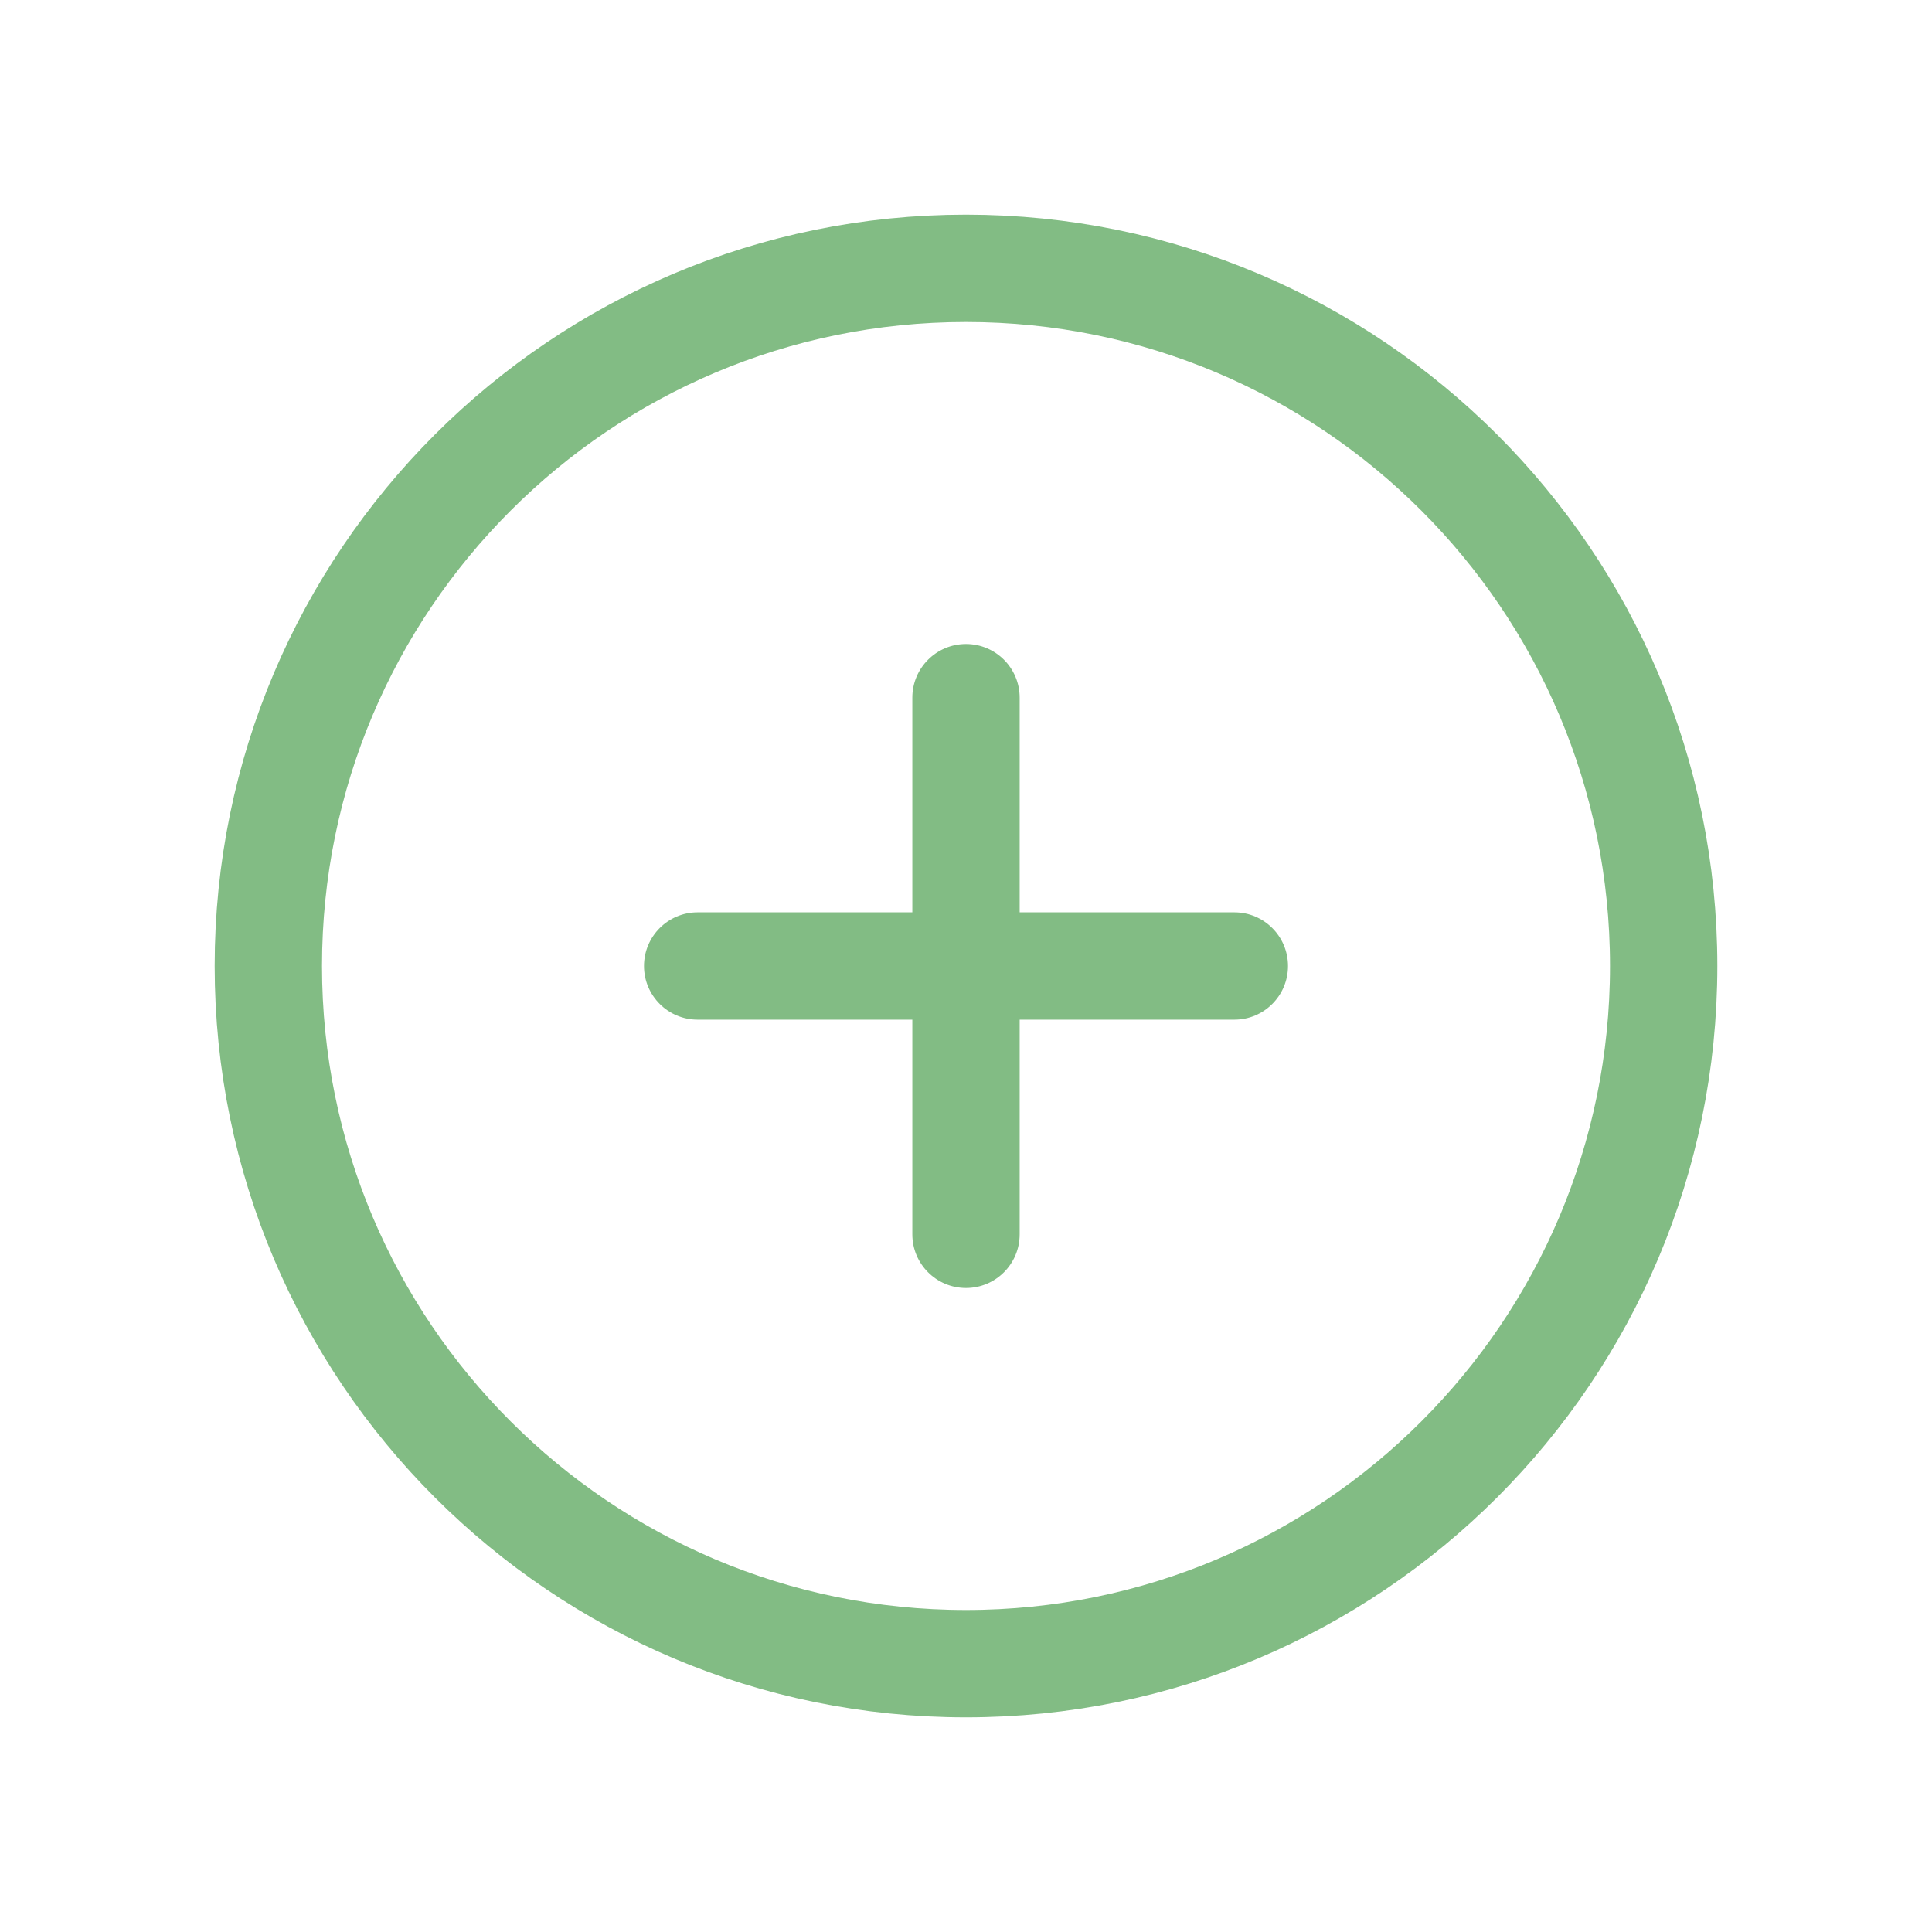
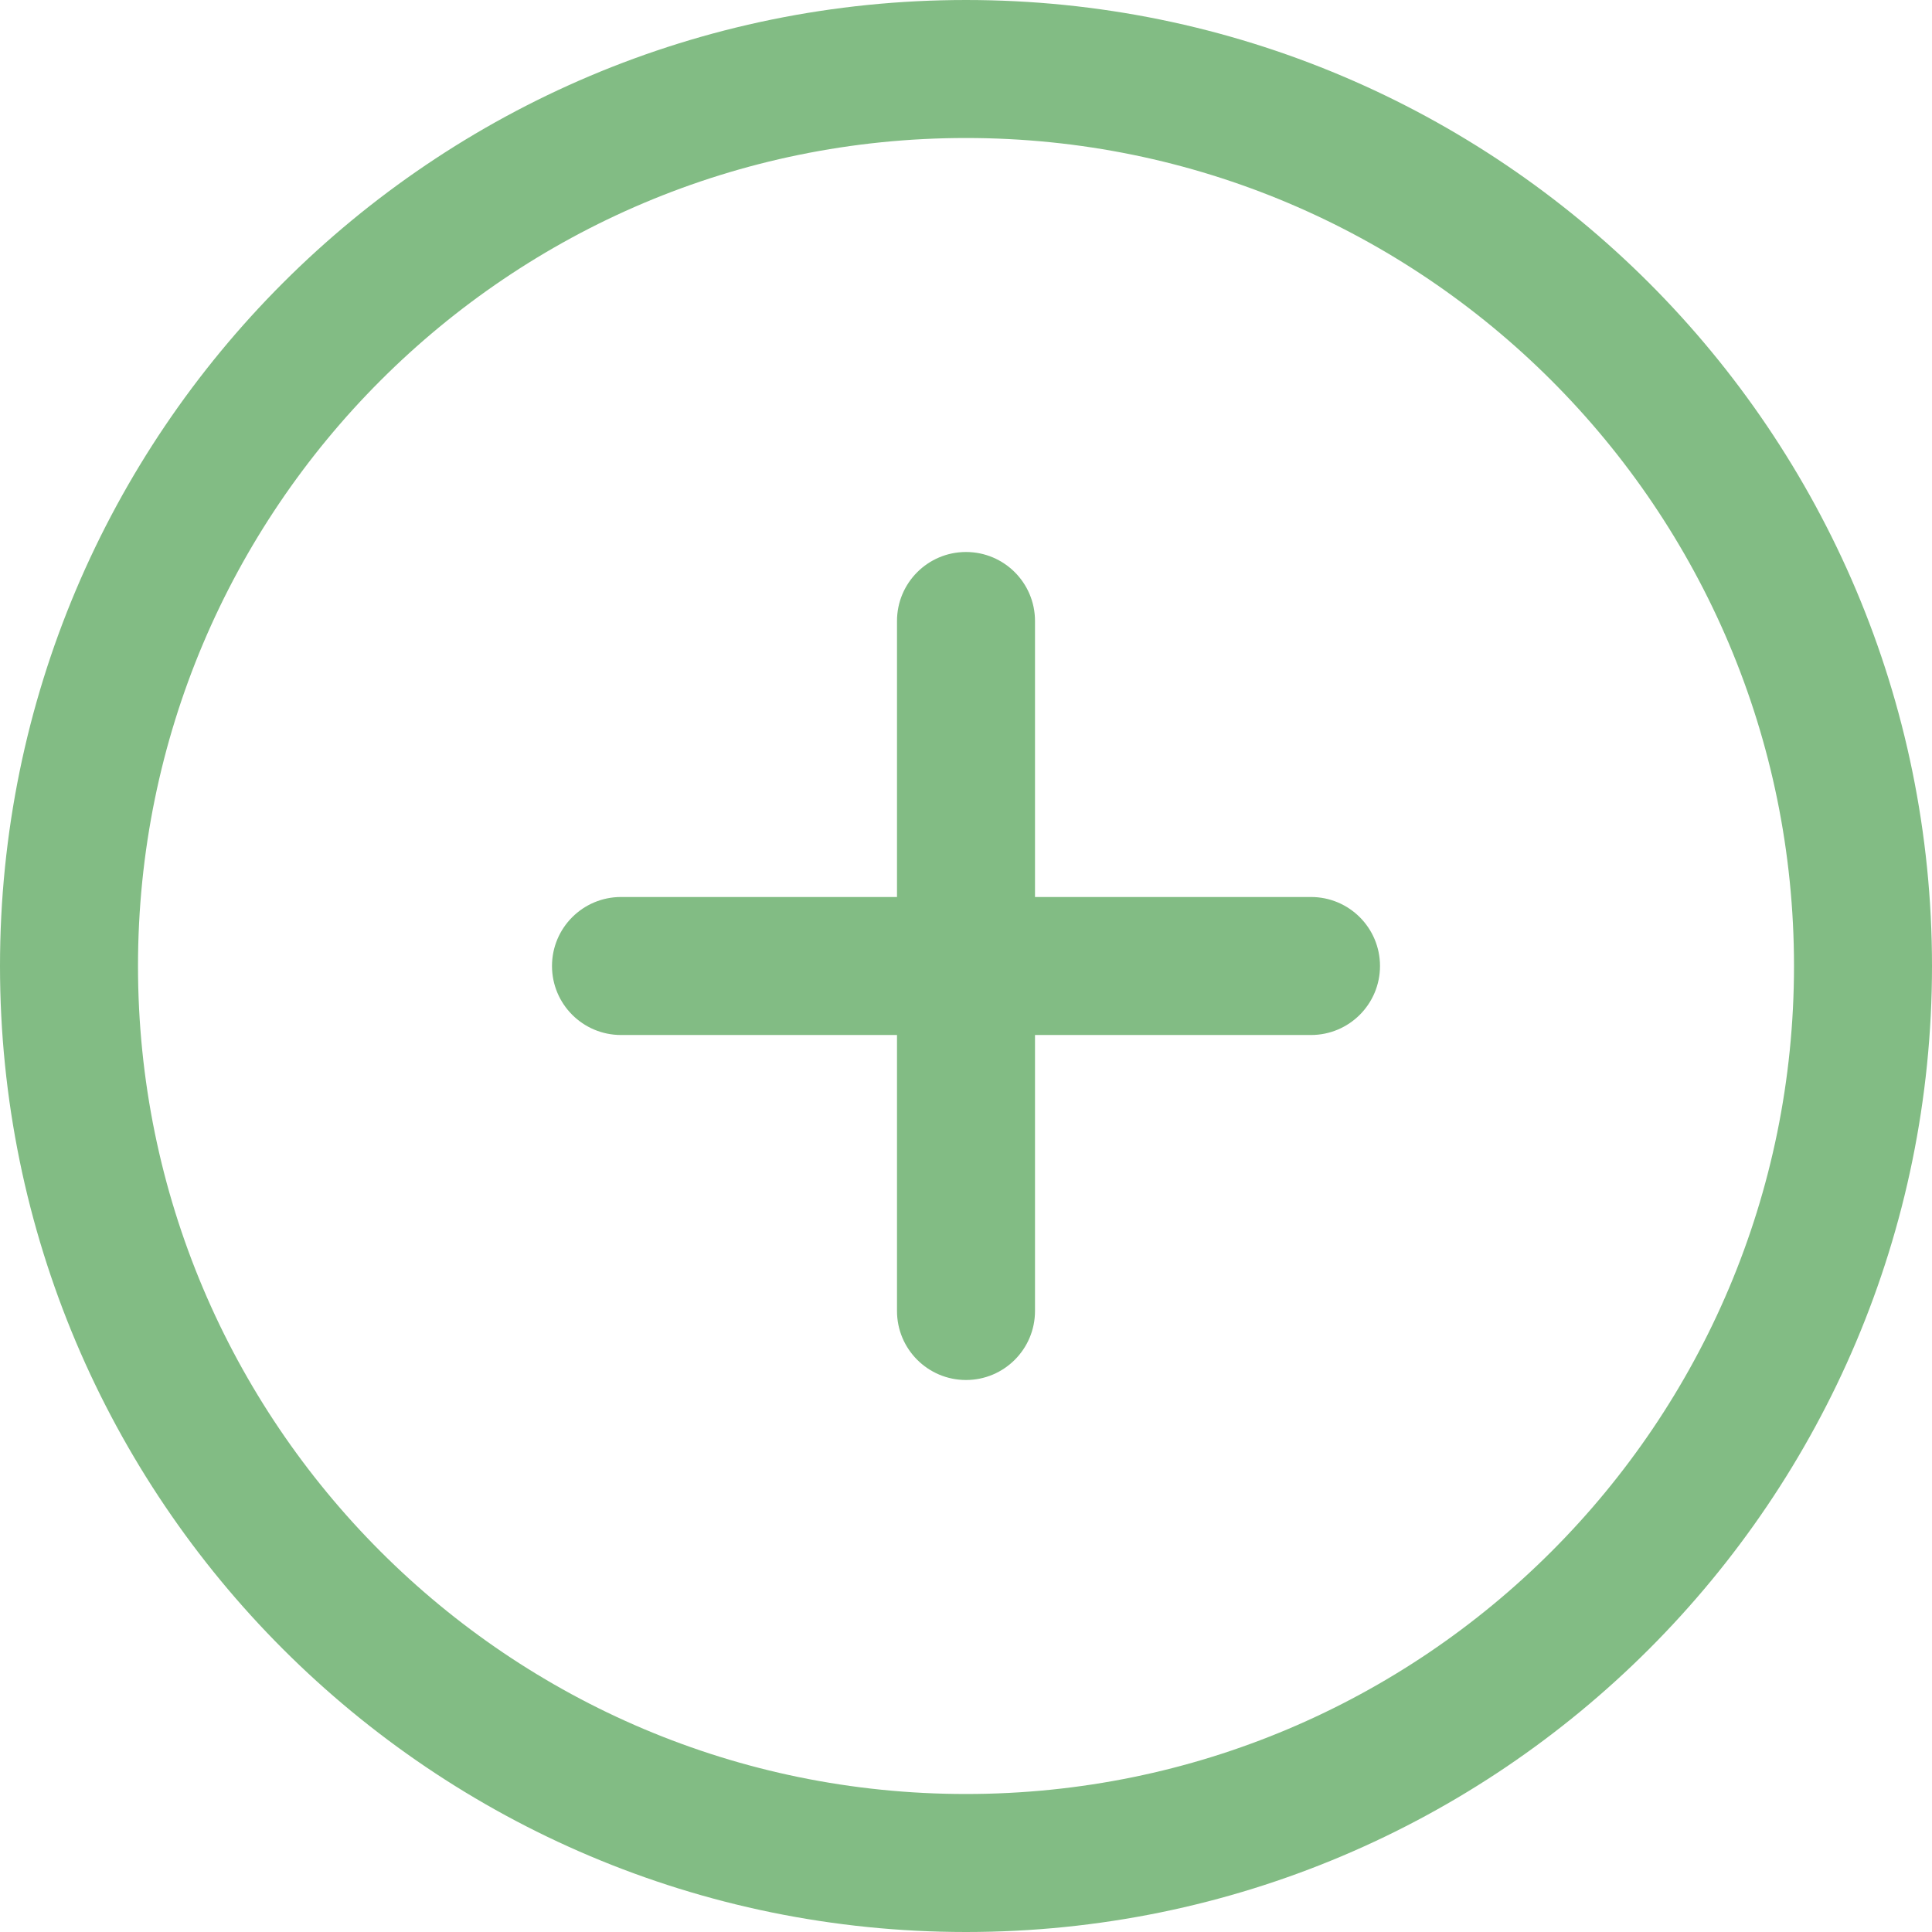
- <svg xmlns="http://www.w3.org/2000/svg" width="18" height="18" viewBox="0 0 18 18" fill="none">
-   <rect x="2.5" y="2.5" width="13" height="13" rx="6.5" stroke="#82BC84" />
-   <rect x="8.5" y="6" width="1" height="6" rx="0.5" fill="#82BC84" />
-   <rect x="12" y="8.5" width="1" height="6" rx="0.5" transform="rotate(90 12 8.5)" fill="#82BC84" />
+ <svg xmlns="http://www.w3.org/2000/svg" width="14" height="14" viewBox="0 0 14 14" fill="none">
+   <rect x="0.5" y="0.5" width="13" height="13" rx="6.5" stroke="#82BC84" />
+   <rect x="6.5" y="4" width="1" height="6" rx="0.5" fill="#82BC84" />
+   <rect x="10" y="6.5" width="1" height="6" rx="0.5" transform="rotate(90 10 6.5)" fill="#82BC84" />
</svg>
